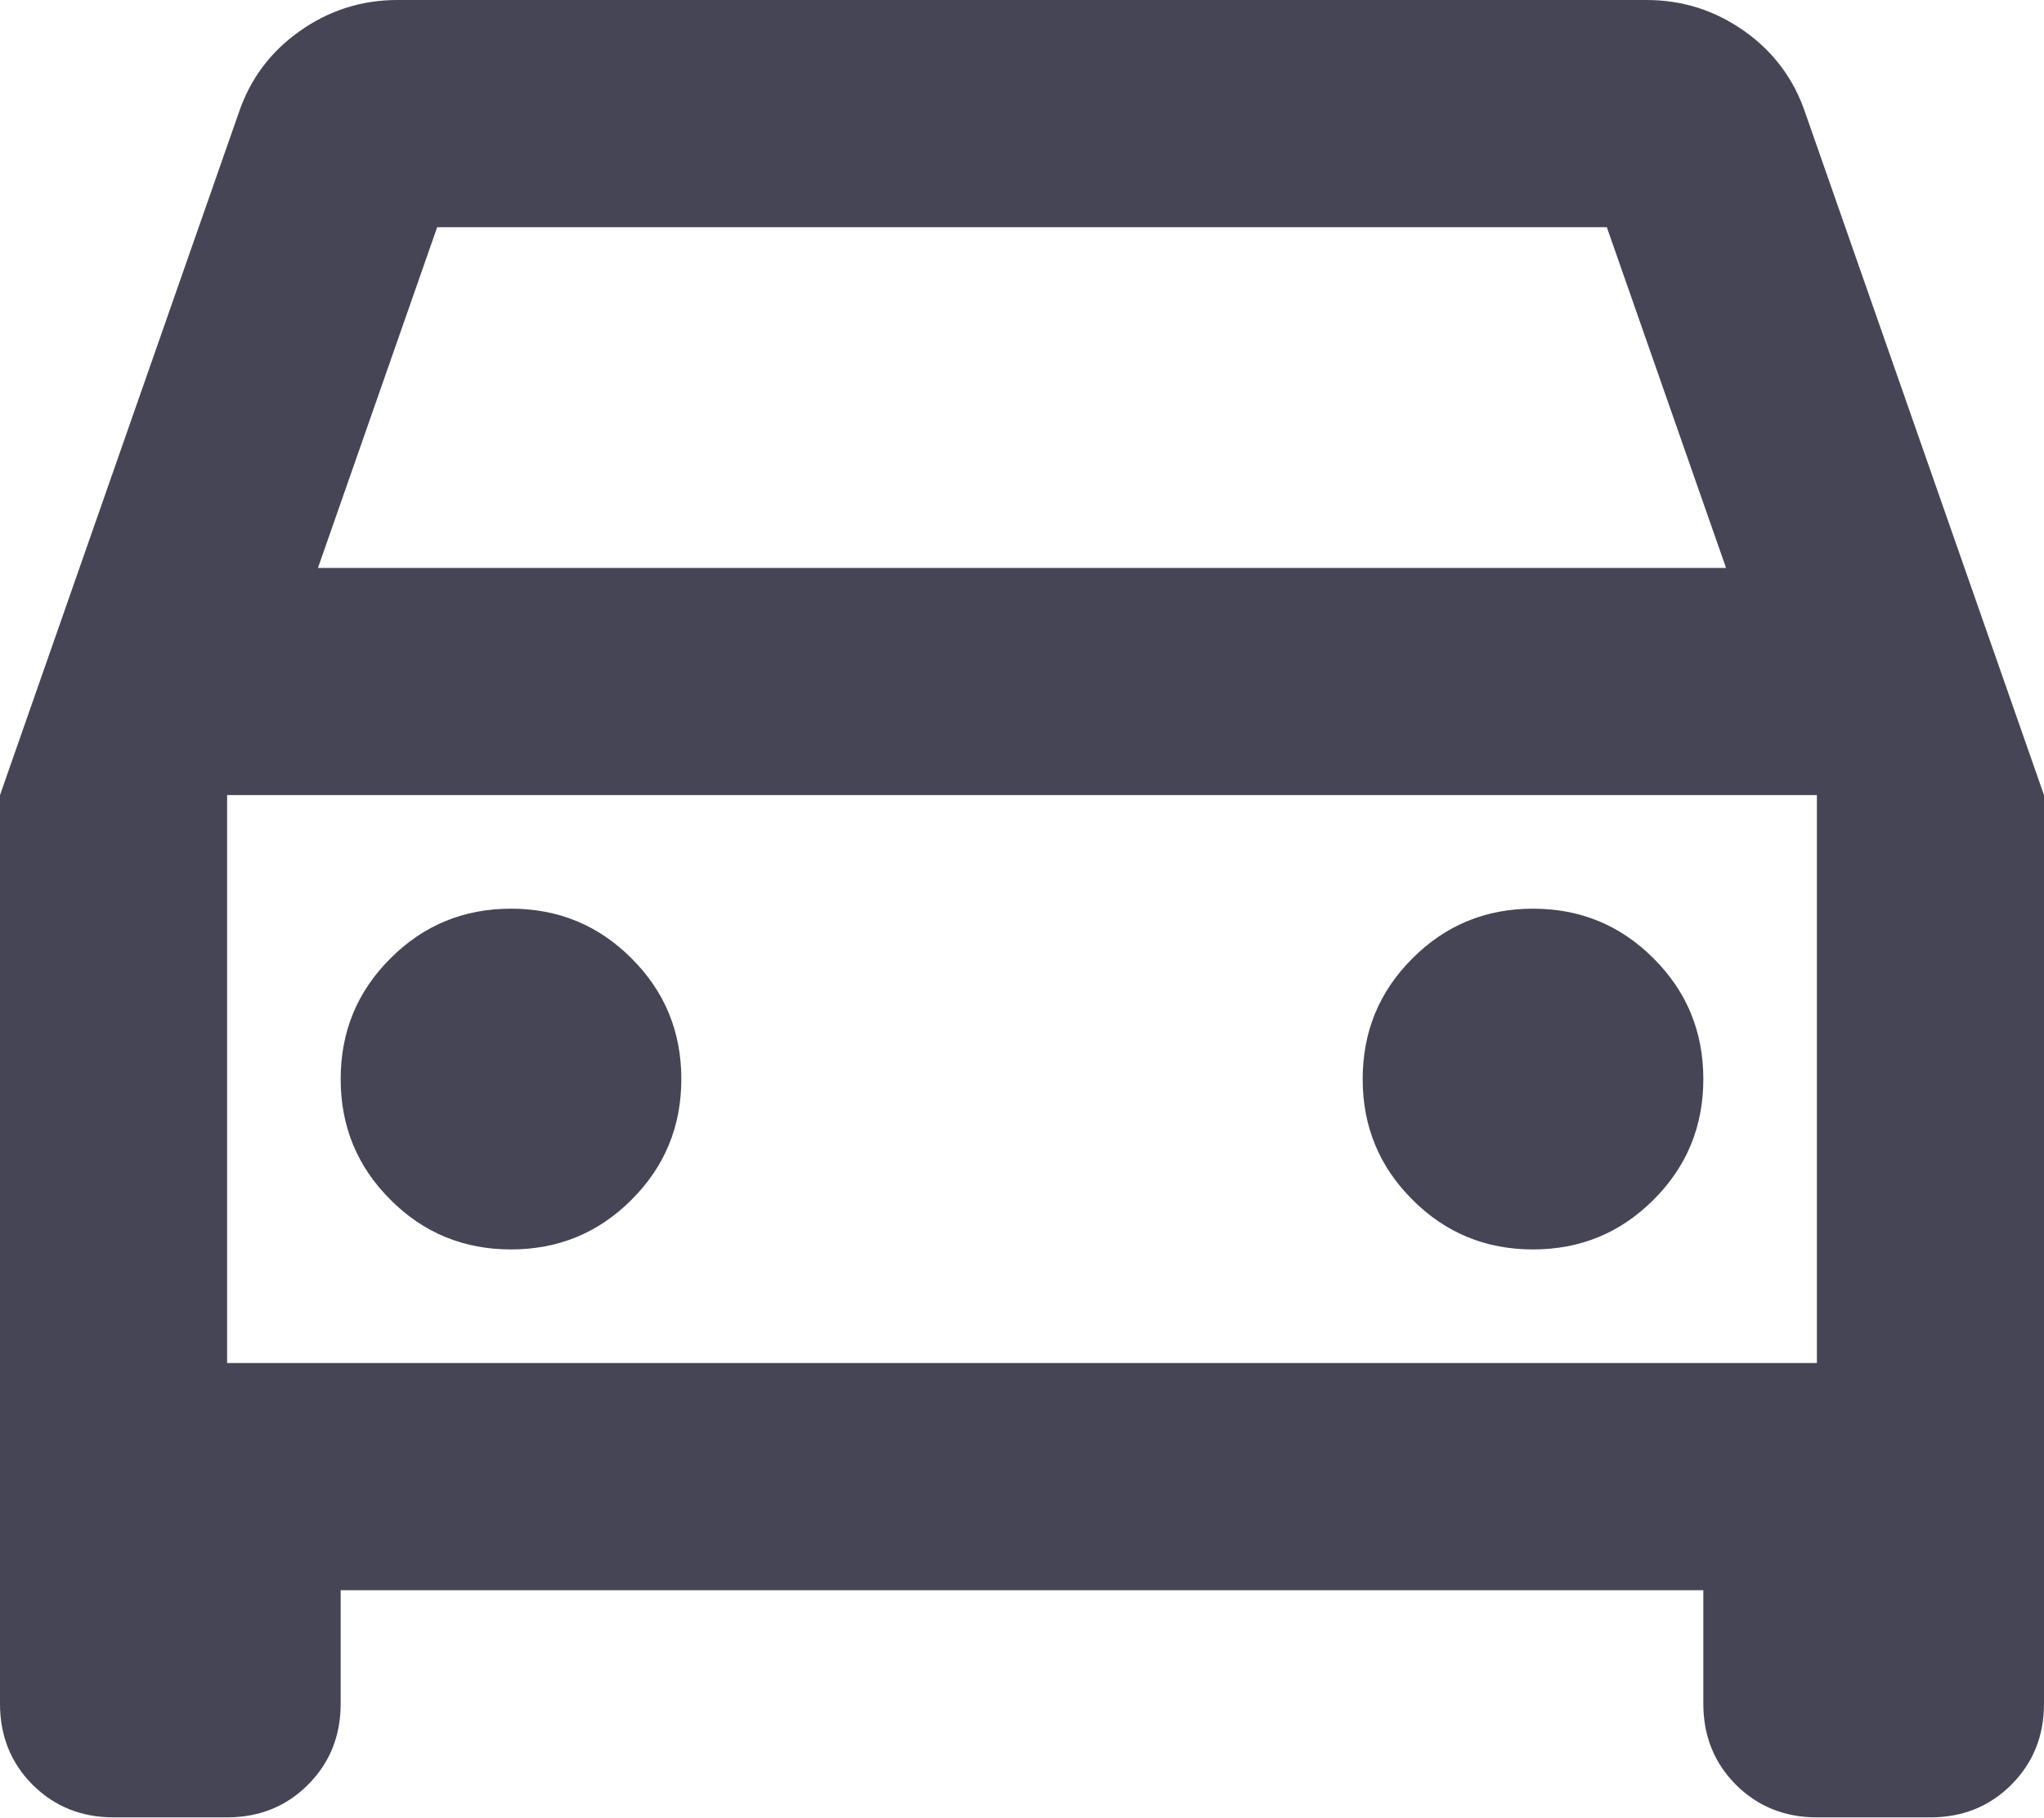
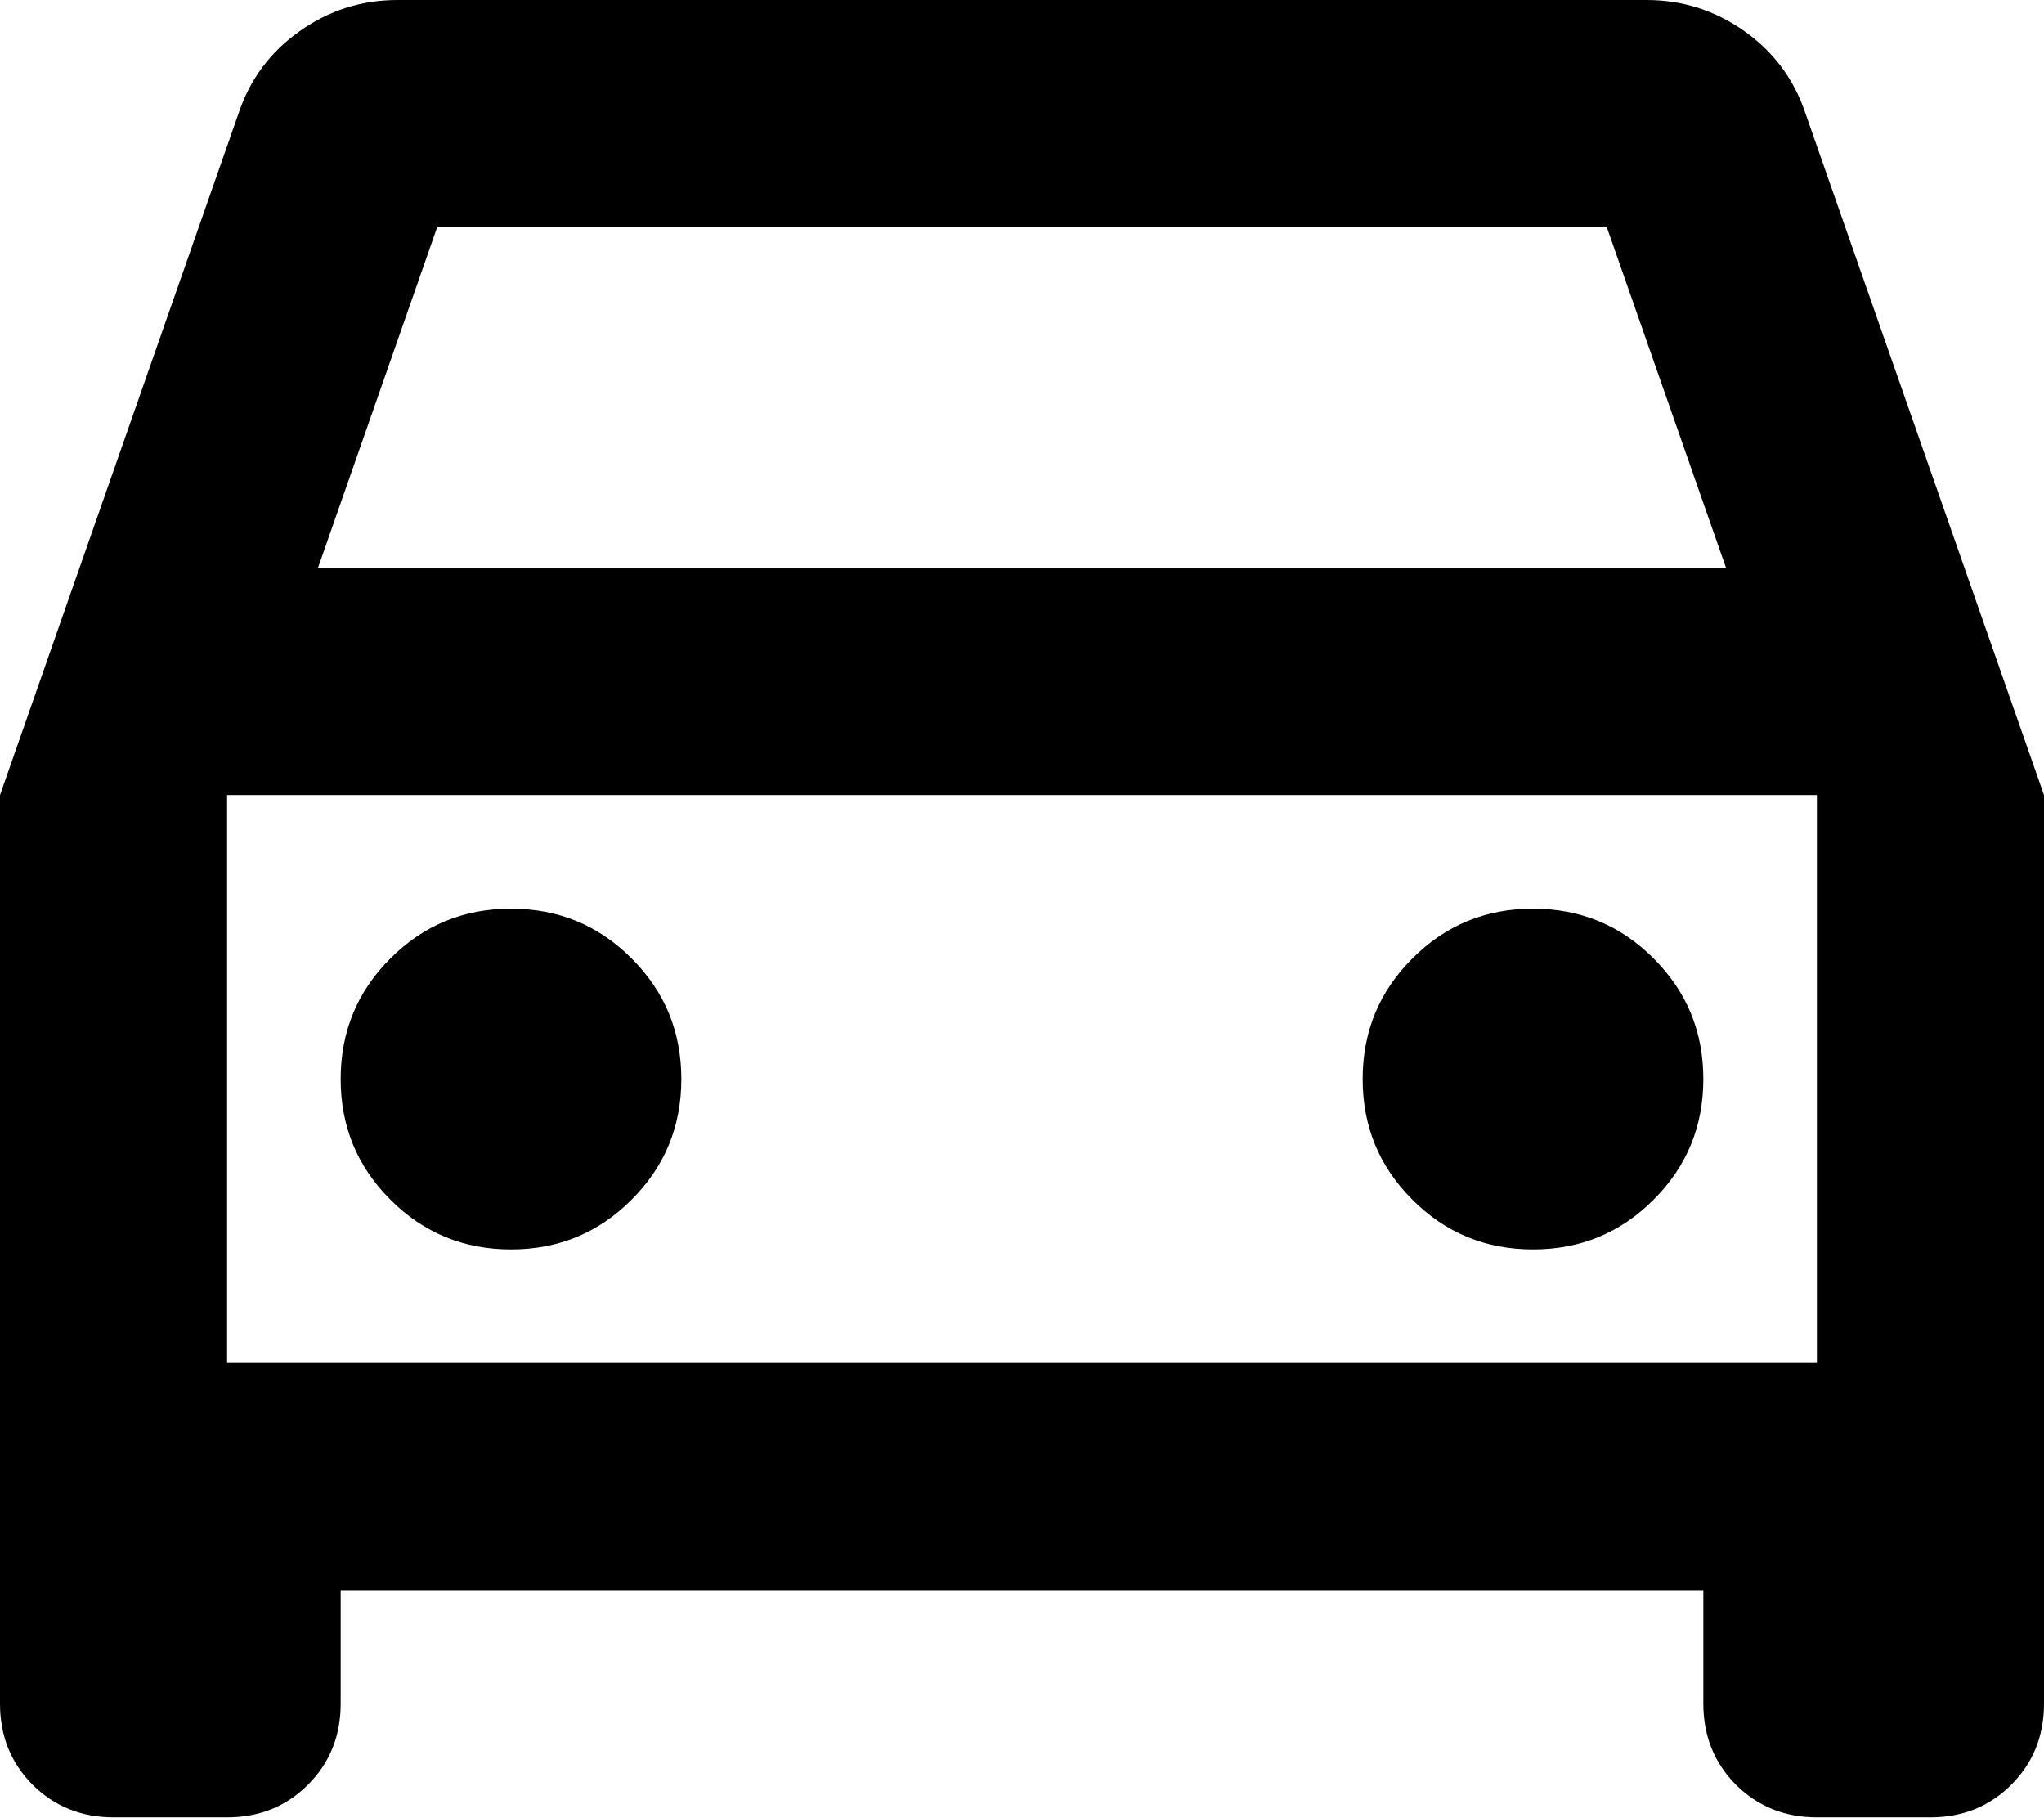
<svg xmlns="http://www.w3.org/2000/svg" width="18" height="16" viewBox="0 0 18 16" fill="none">
-   <path d="M3 14V15C3 15.283 2.904 15.521 2.712 15.713C2.521 15.904 2.283 16 2 16H1C0.717 16 0.479 15.904 0.287 15.713C0.096 15.521 0 15.283 0 15V7L2.1 1C2.2 0.7 2.379 0.458 2.638 0.275C2.896 0.092 3.183 0 3.5 0H14.5C14.817 0 15.104 0.092 15.363 0.275C15.621 0.458 15.8 0.7 15.9 1L18 7V15C18 15.283 17.904 15.521 17.712 15.713C17.521 15.904 17.283 16 17 16H16C15.717 16 15.479 15.904 15.287 15.713C15.096 15.521 15 15.283 15 15V14H3ZM2.8 5H15.2L14.15 2H3.85L2.8 5ZM2 7V12V7ZM4.5 11C4.917 11 5.271 10.854 5.562 10.562C5.854 10.271 6 9.917 6 9.5C6 9.083 5.854 8.729 5.562 8.438C5.271 8.146 4.917 8 4.5 8C4.083 8 3.729 8.146 3.438 8.438C3.146 8.729 3 9.083 3 9.5C3 9.917 3.146 10.271 3.438 10.562C3.729 10.854 4.083 11 4.5 11ZM13.5 11C13.917 11 14.271 10.854 14.562 10.562C14.854 10.271 15 9.917 15 9.5C15 9.083 14.854 8.729 14.562 8.438C14.271 8.146 13.917 8 13.5 8C13.083 8 12.729 8.146 12.438 8.438C12.146 8.729 12 9.083 12 9.5C12 9.917 12.146 10.271 12.438 10.562C12.729 10.854 13.083 11 13.5 11ZM2 12H16V7H2V12Z" fill="#464555" />
+   <path d="M3 14V15C3 15.283 2.904 15.521 2.712 15.713C2.521 15.904 2.283 16 2 16H1C0.717 16 0.479 15.904 0.287 15.713C0.096 15.521 0 15.283 0 15V7L2.1 1C2.2 0.7 2.379 0.458 2.638 0.275C2.896 0.092 3.183 0 3.5 0H14.5C14.817 0 15.104 0.092 15.363 0.275C15.621 0.458 15.8 0.7 15.9 1L18 7V15C18 15.283 17.904 15.521 17.712 15.713C17.521 15.904 17.283 16 17 16H16C15.717 16 15.479 15.904 15.287 15.713C15.096 15.521 15 15.283 15 15V14H3ZM2.8 5H15.2L14.15 2H3.85L2.8 5ZM2 7V12V7ZM4.5 11C4.917 11 5.271 10.854 5.562 10.562C5.854 10.271 6 9.917 6 9.5C6 9.083 5.854 8.729 5.562 8.438C5.271 8.146 4.917 8 4.5 8C4.083 8 3.729 8.146 3.438 8.438C3.146 8.729 3 9.083 3 9.5C3 9.917 3.146 10.271 3.438 10.562C3.729 10.854 4.083 11 4.5 11ZM13.5 11C13.917 11 14.271 10.854 14.562 10.562C14.854 10.271 15 9.917 15 9.5C15 9.083 14.854 8.729 14.562 8.438C14.271 8.146 13.917 8 13.5 8C13.083 8 12.729 8.146 12.438 8.438C12.146 8.729 12 9.083 12 9.5C12 9.917 12.146 10.271 12.438 10.562C12.729 10.854 13.083 11 13.5 11ZM2 12H16V7H2V12Z" fill="currentColor" />
</svg>
